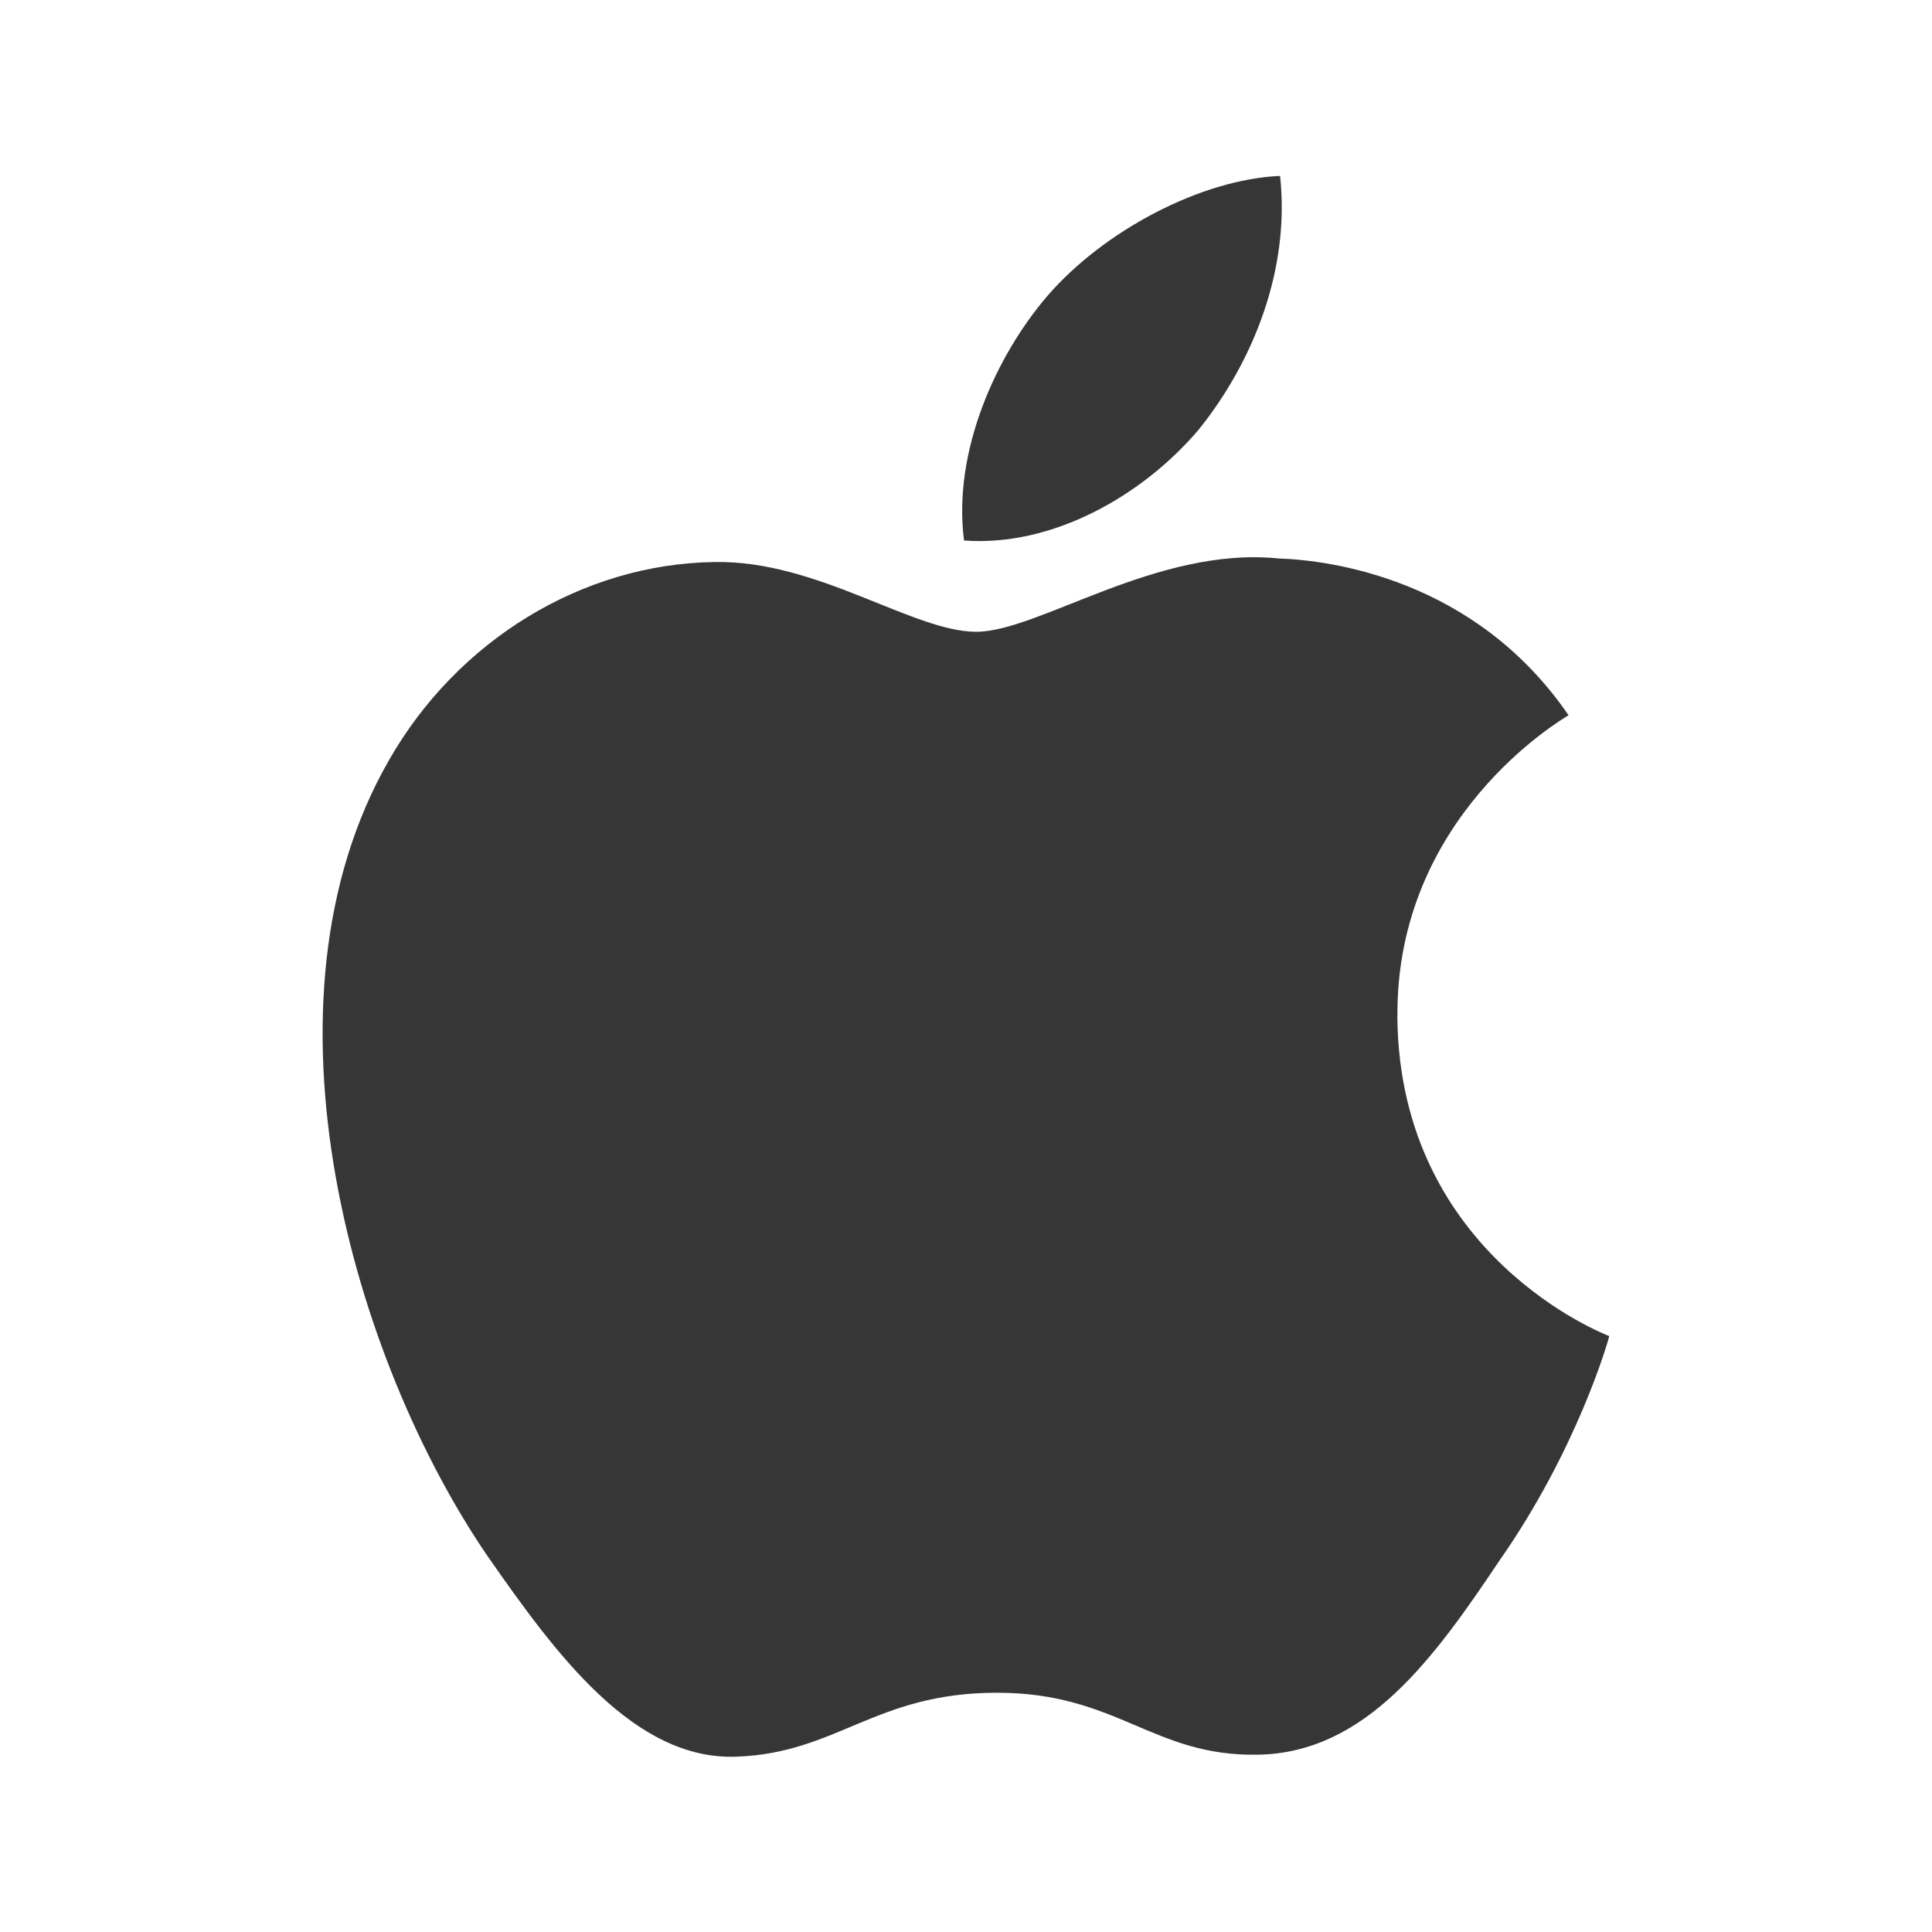
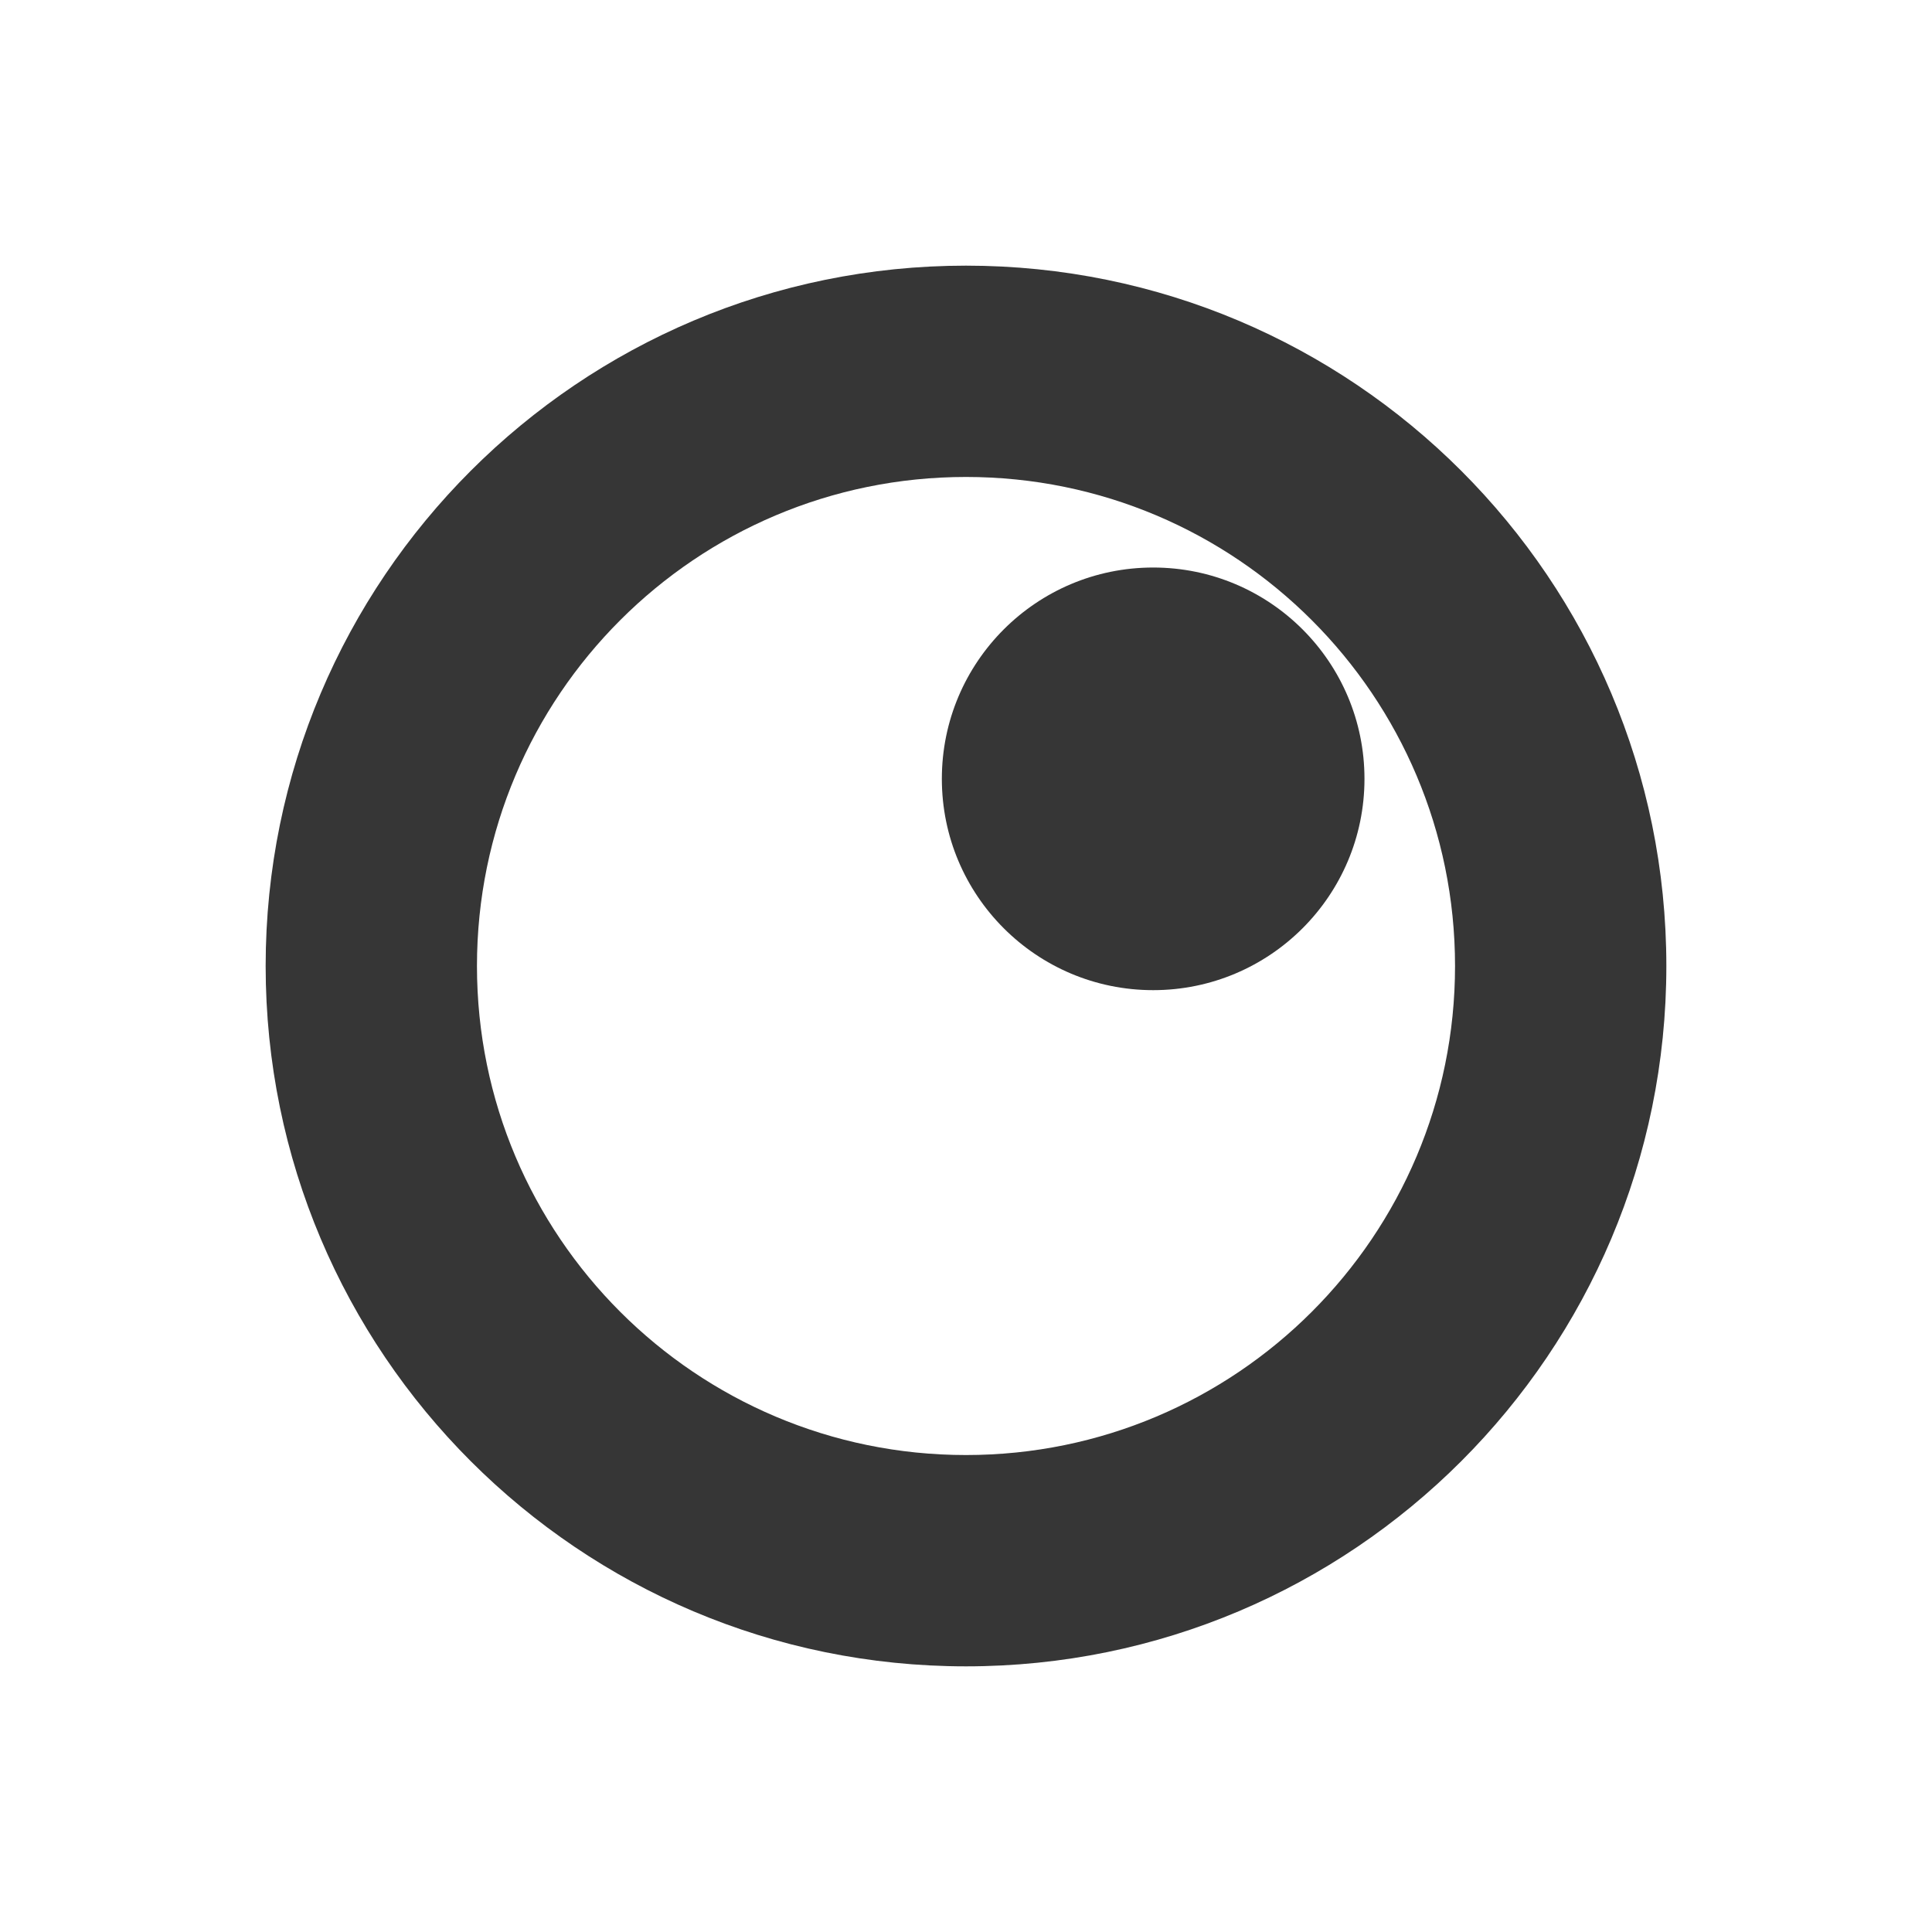
- <svg xmlns="http://www.w3.org/2000/svg" width="22" height="22" version="1.1">
+ <svg xmlns="http://www.w3.org/2000/svg" width="22" height="22" version="1.1" viewBox="0 0 22 22">
  <defs>
    <style id="current-color-scheme" type="text/css">.ColorScheme-Text { color:#363636; }</style>
  </defs>
-   <g class="ColorScheme-Text" transform="matrix(1.125 0 0 1.125 2 -317.5)" fill="currentColor">
-     <path d="m10.356 286.57c0.552-0.687 0.926-1.621 0.823-2.567-0.795 0.033-1.785 0.552-2.359 1.219-0.507 0.592-0.957 1.559-0.84 2.471 0.892 0.067 1.806-0.451 2.377-1.124zm2.011 5.945c-0.019-2.023 1.656-3.006 1.732-3.053-0.947-1.383-2.417-1.57-2.935-1.587-1.235-0.126-2.43 0.742-3.06 0.742-0.641-8e-5 -1.609-0.727-2.652-0.706-1.344 0.02-2.602 0.798-3.291 2.003-1.418 2.463-0.361 6.08 1.001 8.066 0.682 0.978 1.477 2.066 2.52 2.023 1.02-0.039 1.4-0.647 2.632-0.647 1.22 0 1.577 0.647 2.641 0.627 1.095-0.018 1.784-0.979 2.442-1.961 0.785-1.12 1.101-2.218 1.114-2.276-0.024-9e-3 -2.122-0.807-2.145-3.229z" />
+   <g class="ColorScheme-Text" fill="currentColor" transform="scale(1.375)">
+     <path d="M8 2.2A5.8 5.8 0 1 0 8 13.8 5.8 5.8 0 0 0 8 2.2zm0 1.75a4.05 4.05 0 1 1 0 8.1 4.05 4.05 0 0 1 0-8.1z" />
+     <circle cx="9.55" cy="6.45" r="1.75" />
  </g>
</svg>
